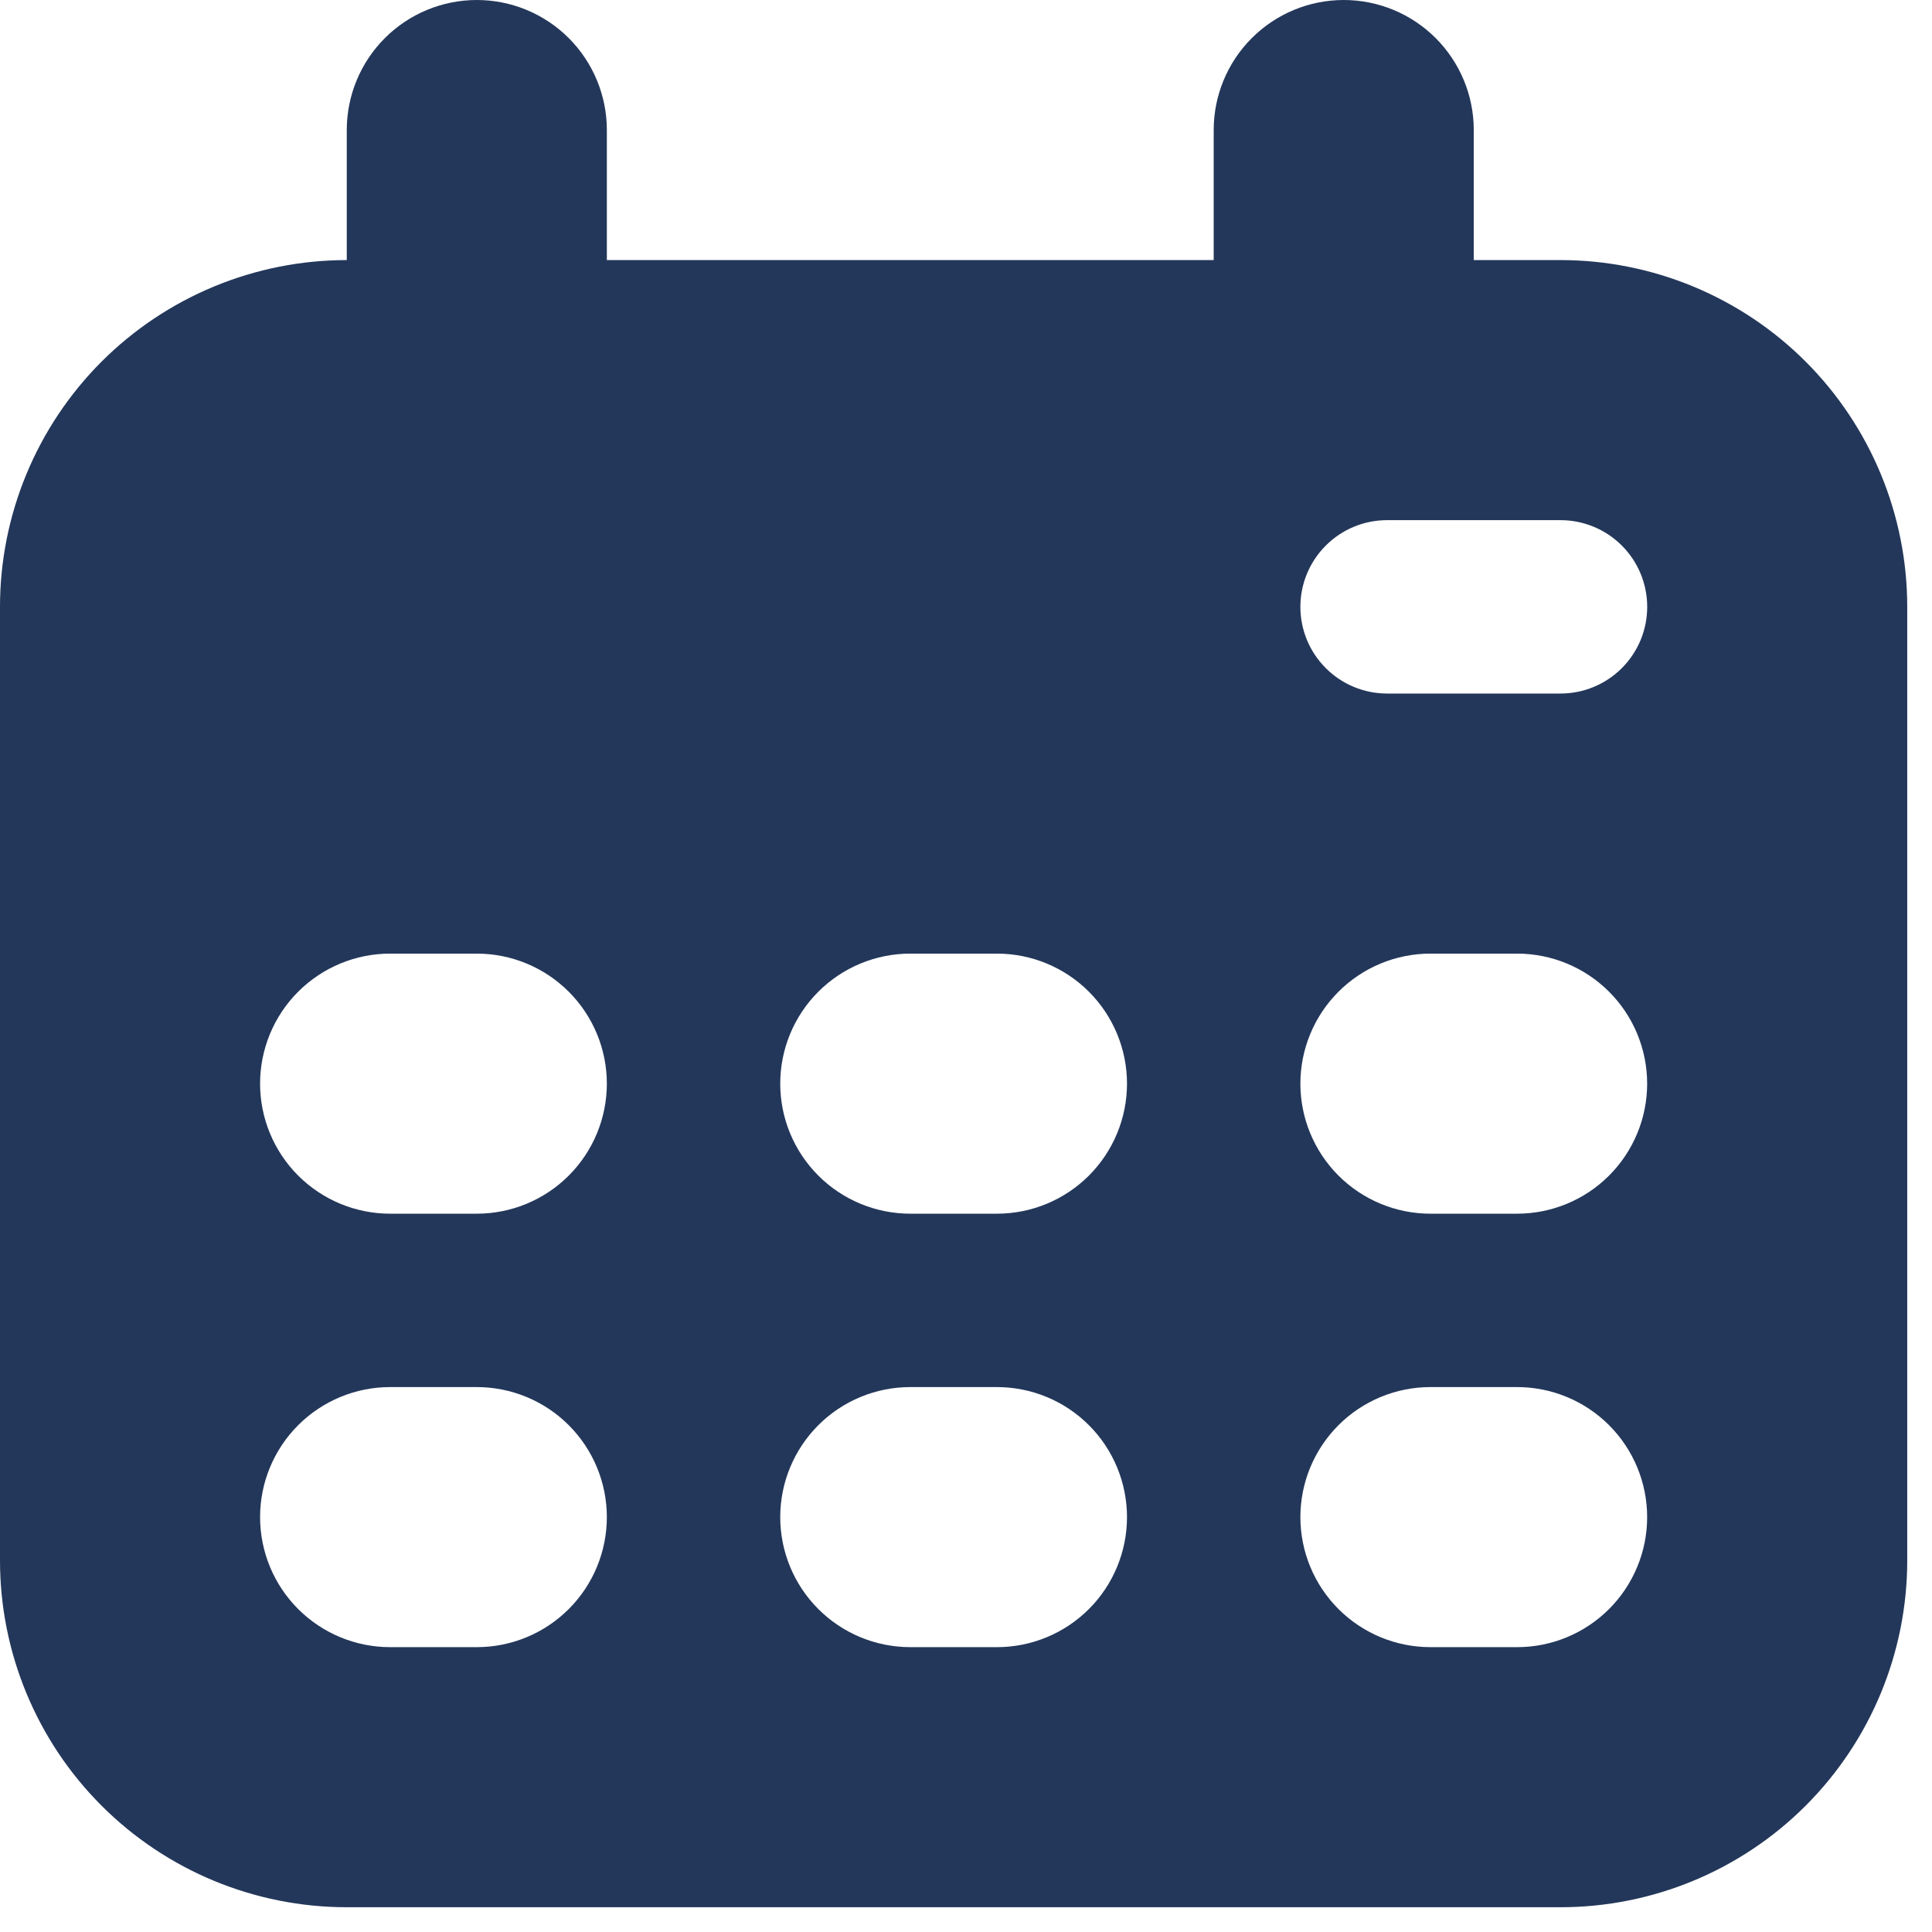
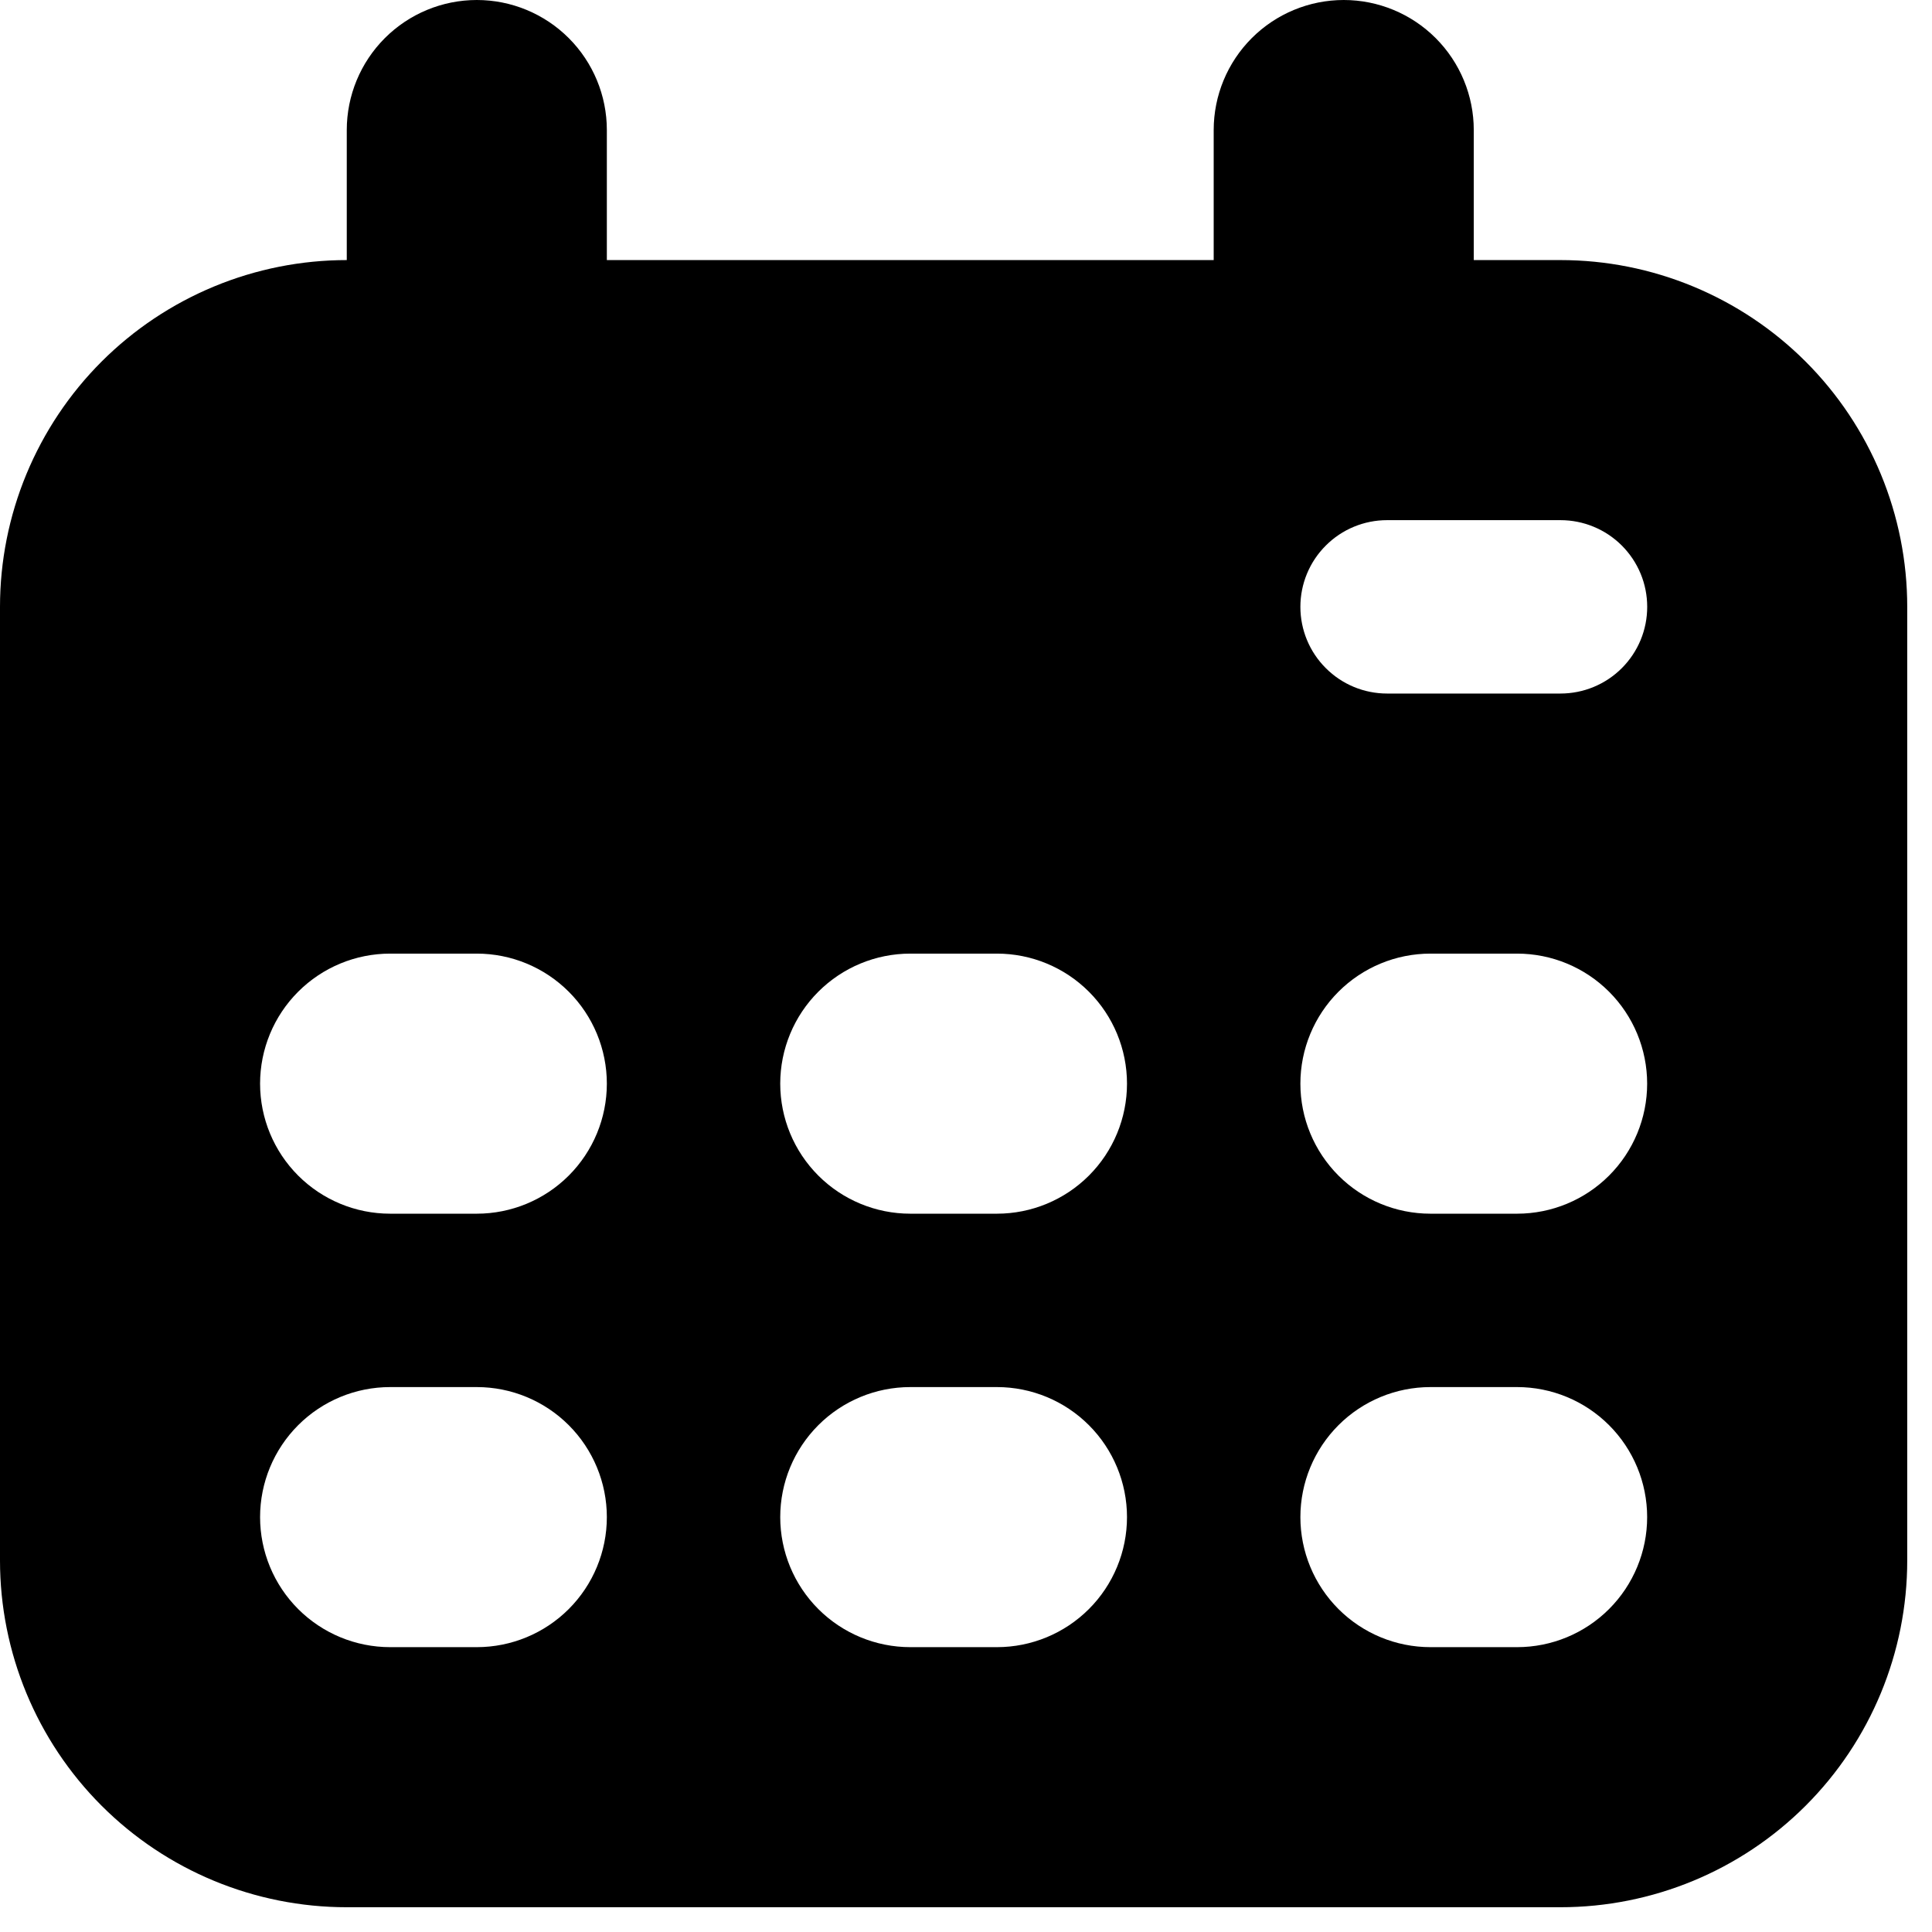
<svg xmlns="http://www.w3.org/2000/svg" width="39" height="39" viewBox="0 0 39 39" fill="none">
-   <path d="M31.5 5.25H29.75V2.625C29.75 1.929 29.473 1.261 28.981 0.769C28.489 0.277 27.821 0 27.125 0C26.429 0 25.761 0.277 25.269 0.769C24.777 1.261 24.5 1.929 24.5 2.625V5.25H12.25V2.625C12.25 1.929 11.973 1.261 11.481 0.769C10.989 0.277 10.321 0 9.625 0C8.929 0 8.261 0.277 7.769 0.769C7.277 1.261 7 1.929 7 2.625V5.25C6.081 5.25 5.17 5.431 4.321 5.783C3.472 6.135 2.7 6.65 2.05 7.3C1.4 7.95 0.885 8.722 0.533 9.571C0.181 10.421 -8.40239e-06 11.331 2.92461e-10 12.25V31.5C1.08809e-06 33.356 0.737 35.137 2.05 36.45C3.363 37.763 5.143 38.5 7 38.5H31.5C33.356 38.5 35.137 37.763 36.45 36.45C37.763 35.137 38.5 33.356 38.5 31.5V12.25C38.5 11.331 38.319 10.421 37.967 9.571C37.615 8.722 37.1 7.95 36.45 7.3C35.8 6.65 35.028 6.135 34.179 5.783C33.33 5.431 32.419 5.25 31.5 5.25ZM9.625 33.25H7.875C7.179 33.25 6.511 32.973 6.019 32.481C5.527 31.989 5.25 31.321 5.25 30.625C5.25 29.929 5.527 29.261 6.019 28.769C6.511 28.277 7.179 28 7.875 28H9.625C10.321 28 10.989 28.277 11.481 28.769C11.973 29.261 12.25 29.929 12.25 30.625C12.25 31.321 11.973 31.989 11.481 32.481C10.989 32.973 10.321 33.25 9.625 33.25ZM9.625 24.5H7.875C7.179 24.5 6.511 24.223 6.019 23.731C5.527 23.239 5.25 22.571 5.25 21.875C5.25 21.179 5.527 20.511 6.019 20.019C6.511 19.527 7.179 19.25 7.875 19.25H9.625C10.321 19.25 10.989 19.527 11.481 20.019C11.973 20.511 12.25 21.179 12.25 21.875C12.25 22.571 11.973 23.239 11.481 23.731C10.989 24.223 10.321 24.5 9.625 24.5ZM20.125 33.25H18.375C17.679 33.25 17.011 32.973 16.519 32.481C16.027 31.989 15.75 31.321 15.75 30.625C15.75 29.929 16.027 29.261 16.519 28.769C17.011 28.277 17.679 28 18.375 28H20.125C20.821 28 21.489 28.277 21.981 28.769C22.473 29.261 22.75 29.929 22.75 30.625C22.75 31.321 22.473 31.989 21.981 32.481C21.489 32.973 20.821 33.25 20.125 33.25ZM20.125 24.5H18.375C17.679 24.5 17.011 24.223 16.519 23.731C16.027 23.239 15.75 22.571 15.75 21.875C15.75 21.179 16.027 20.511 16.519 20.019C17.011 19.527 17.679 19.25 18.375 19.25H20.125C20.821 19.25 21.489 19.527 21.981 20.019C22.473 20.511 22.75 21.179 22.75 21.875C22.75 22.571 22.473 23.239 21.981 23.731C21.489 24.223 20.821 24.5 20.125 24.5ZM30.625 33.25H28.875C28.179 33.25 27.511 32.973 27.019 32.481C26.527 31.989 26.25 31.321 26.25 30.625C26.25 29.929 26.527 29.261 27.019 28.769C27.511 28.277 28.179 28 28.875 28H30.625C31.321 28 31.989 28.277 32.481 28.769C32.973 29.261 33.25 29.929 33.25 30.625C33.25 31.321 32.973 31.989 32.481 32.481C31.989 32.973 31.321 33.25 30.625 33.25ZM30.625 24.5H28.875C28.179 24.5 27.511 24.223 27.019 23.731C26.527 23.239 26.25 22.571 26.25 21.875C26.25 21.179 26.527 20.511 27.019 20.019C27.511 19.527 28.179 19.25 28.875 19.25H30.625C31.321 19.25 31.989 19.527 32.481 20.019C32.973 20.511 33.25 21.179 33.25 21.875C33.25 22.571 32.973 23.239 32.481 23.731C31.989 24.223 31.321 24.5 30.625 24.5ZM31.5 14H28C27.536 14 27.091 13.816 26.763 13.487C26.434 13.159 26.25 12.714 26.25 12.25C26.25 11.786 26.434 11.341 26.763 11.013C27.091 10.684 27.536 10.5 28 10.5H31.5C31.73 10.5 31.958 10.545 32.17 10.633C32.383 10.721 32.576 10.85 32.738 11.012C32.901 11.175 33.03 11.368 33.118 11.58C33.206 11.792 33.251 12.02 33.251 12.25C33.251 12.48 33.206 12.708 33.118 12.92C33.03 13.132 32.901 13.325 32.738 13.488C32.576 13.65 32.383 13.779 32.17 13.867C31.958 13.955 31.73 14 31.5 14Z" fill="#23375A" />
+   <path d="M31.5 5.25H29.75V2.625C29.75 1.929 29.473 1.261 28.981 0.769C28.489 0.277 27.821 0 27.125 0C26.429 0 25.761 0.277 25.269 0.769C24.777 1.261 24.5 1.929 24.5 2.625V5.25H12.25V2.625C12.25 1.929 11.973 1.261 11.481 0.769C10.989 0.277 10.321 0 9.625 0C8.929 0 8.261 0.277 7.769 0.769C7.277 1.261 7 1.929 7 2.625V5.25C6.081 5.25 5.17 5.431 4.321 5.783C3.472 6.135 2.7 6.65 2.05 7.3C1.4 7.95 0.885 8.722 0.533 9.571C0.181 10.421 -8.40239e-06 11.331 2.92461e-10 12.25V31.5C1.08809e-06 33.356 0.737 35.137 2.05 36.45C3.363 37.763 5.143 38.5 7 38.5H31.5C33.356 38.5 35.137 37.763 36.45 36.45C37.763 35.137 38.5 33.356 38.5 31.5V12.25C38.5 11.331 38.319 10.421 37.967 9.571C37.615 8.722 37.1 7.95 36.45 7.3C35.8 6.65 35.028 6.135 34.179 5.783C33.33 5.431 32.419 5.25 31.5 5.25ZM9.625 33.25H7.875C7.179 33.25 6.511 32.973 6.019 32.481C5.527 31.989 5.25 31.321 5.25 30.625C5.25 29.929 5.527 29.261 6.019 28.769C6.511 28.277 7.179 28 7.875 28H9.625C10.321 28 10.989 28.277 11.481 28.769C11.973 29.261 12.25 29.929 12.25 30.625C12.25 31.321 11.973 31.989 11.481 32.481C10.989 32.973 10.321 33.25 9.625 33.25ZM9.625 24.5H7.875C7.179 24.5 6.511 24.223 6.019 23.731C5.527 23.239 5.25 22.571 5.25 21.875C5.25 21.179 5.527 20.511 6.019 20.019C6.511 19.527 7.179 19.25 7.875 19.25H9.625C10.321 19.25 10.989 19.527 11.481 20.019C11.973 20.511 12.25 21.179 12.25 21.875C12.25 22.571 11.973 23.239 11.481 23.731C10.989 24.223 10.321 24.5 9.625 24.5ZM20.125 33.25H18.375C17.679 33.25 17.011 32.973 16.519 32.481C16.027 31.989 15.75 31.321 15.75 30.625C15.75 29.929 16.027 29.261 16.519 28.769C17.011 28.277 17.679 28 18.375 28H20.125C20.821 28 21.489 28.277 21.981 28.769C22.473 29.261 22.75 29.929 22.75 30.625C22.75 31.321 22.473 31.989 21.981 32.481C21.489 32.973 20.821 33.25 20.125 33.25ZM20.125 24.5H18.375C17.679 24.5 17.011 24.223 16.519 23.731C16.027 23.239 15.75 22.571 15.75 21.875C15.75 21.179 16.027 20.511 16.519 20.019C17.011 19.527 17.679 19.25 18.375 19.25H20.125C20.821 19.25 21.489 19.527 21.981 20.019C22.473 20.511 22.75 21.179 22.75 21.875C22.75 22.571 22.473 23.239 21.981 23.731C21.489 24.223 20.821 24.5 20.125 24.5ZM30.625 33.25H28.875C28.179 33.25 27.511 32.973 27.019 32.481C26.527 31.989 26.25 31.321 26.25 30.625C26.25 29.929 26.527 29.261 27.019 28.769C27.511 28.277 28.179 28 28.875 28H30.625C31.321 28 31.989 28.277 32.481 28.769C32.973 29.261 33.25 29.929 33.25 30.625C33.25 31.321 32.973 31.989 32.481 32.481C31.989 32.973 31.321 33.25 30.625 33.25ZM30.625 24.5H28.875C28.179 24.5 27.511 24.223 27.019 23.731C26.527 23.239 26.25 22.571 26.25 21.875C26.25 21.179 26.527 20.511 27.019 20.019C27.511 19.527 28.179 19.25 28.875 19.25H30.625C31.321 19.25 31.989 19.527 32.481 20.019C32.973 20.511 33.25 21.179 33.25 21.875C33.25 22.571 32.973 23.239 32.481 23.731C31.989 24.223 31.321 24.5 30.625 24.5ZM31.5 14H28C27.536 14 27.091 13.816 26.763 13.487C26.434 13.159 26.25 12.714 26.25 12.25C26.25 11.786 26.434 11.341 26.763 11.013C27.091 10.684 27.536 10.5 28 10.5H31.5C31.73 10.5 31.958 10.545 32.17 10.633C32.383 10.721 32.576 10.85 32.738 11.012C32.901 11.175 33.03 11.368 33.118 11.58C33.206 11.792 33.251 12.02 33.251 12.25C33.251 12.48 33.206 12.708 33.118 12.92C33.03 13.132 32.901 13.325 32.738 13.488C32.576 13.65 32.383 13.779 32.17 13.867C31.958 13.955 31.73 14 31.5 14Z" fill="#000000" />
</svg>
